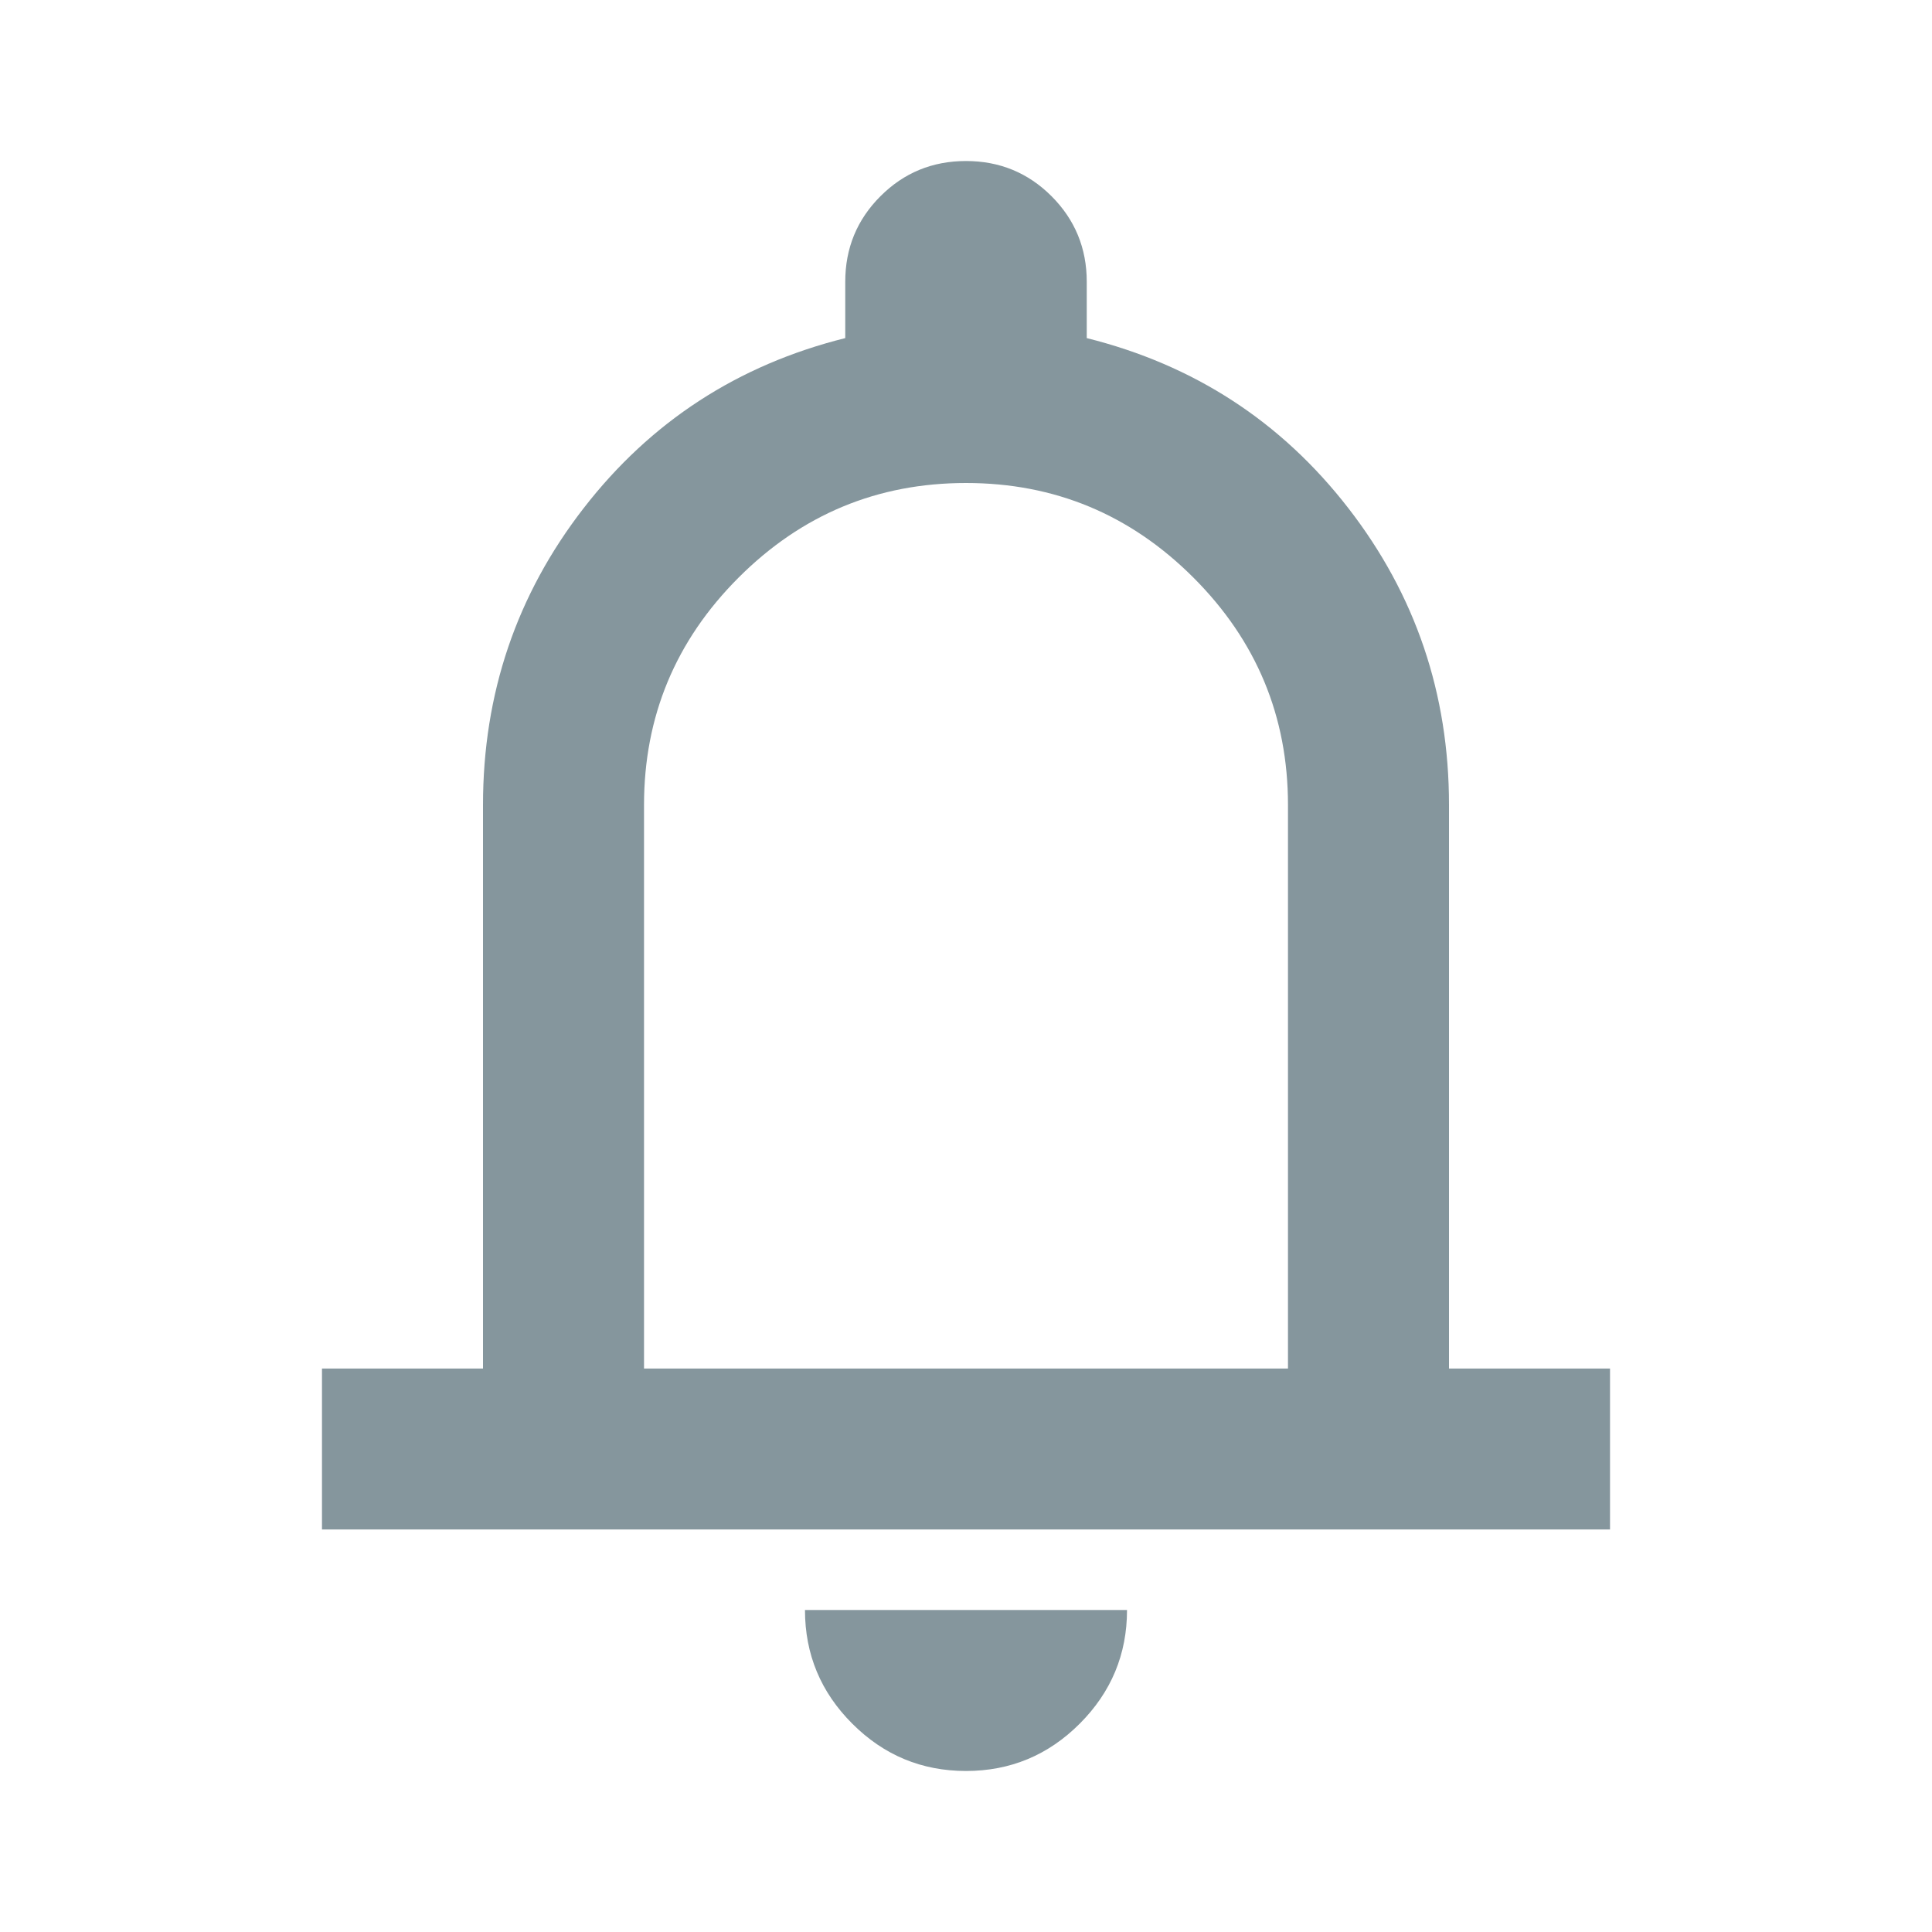
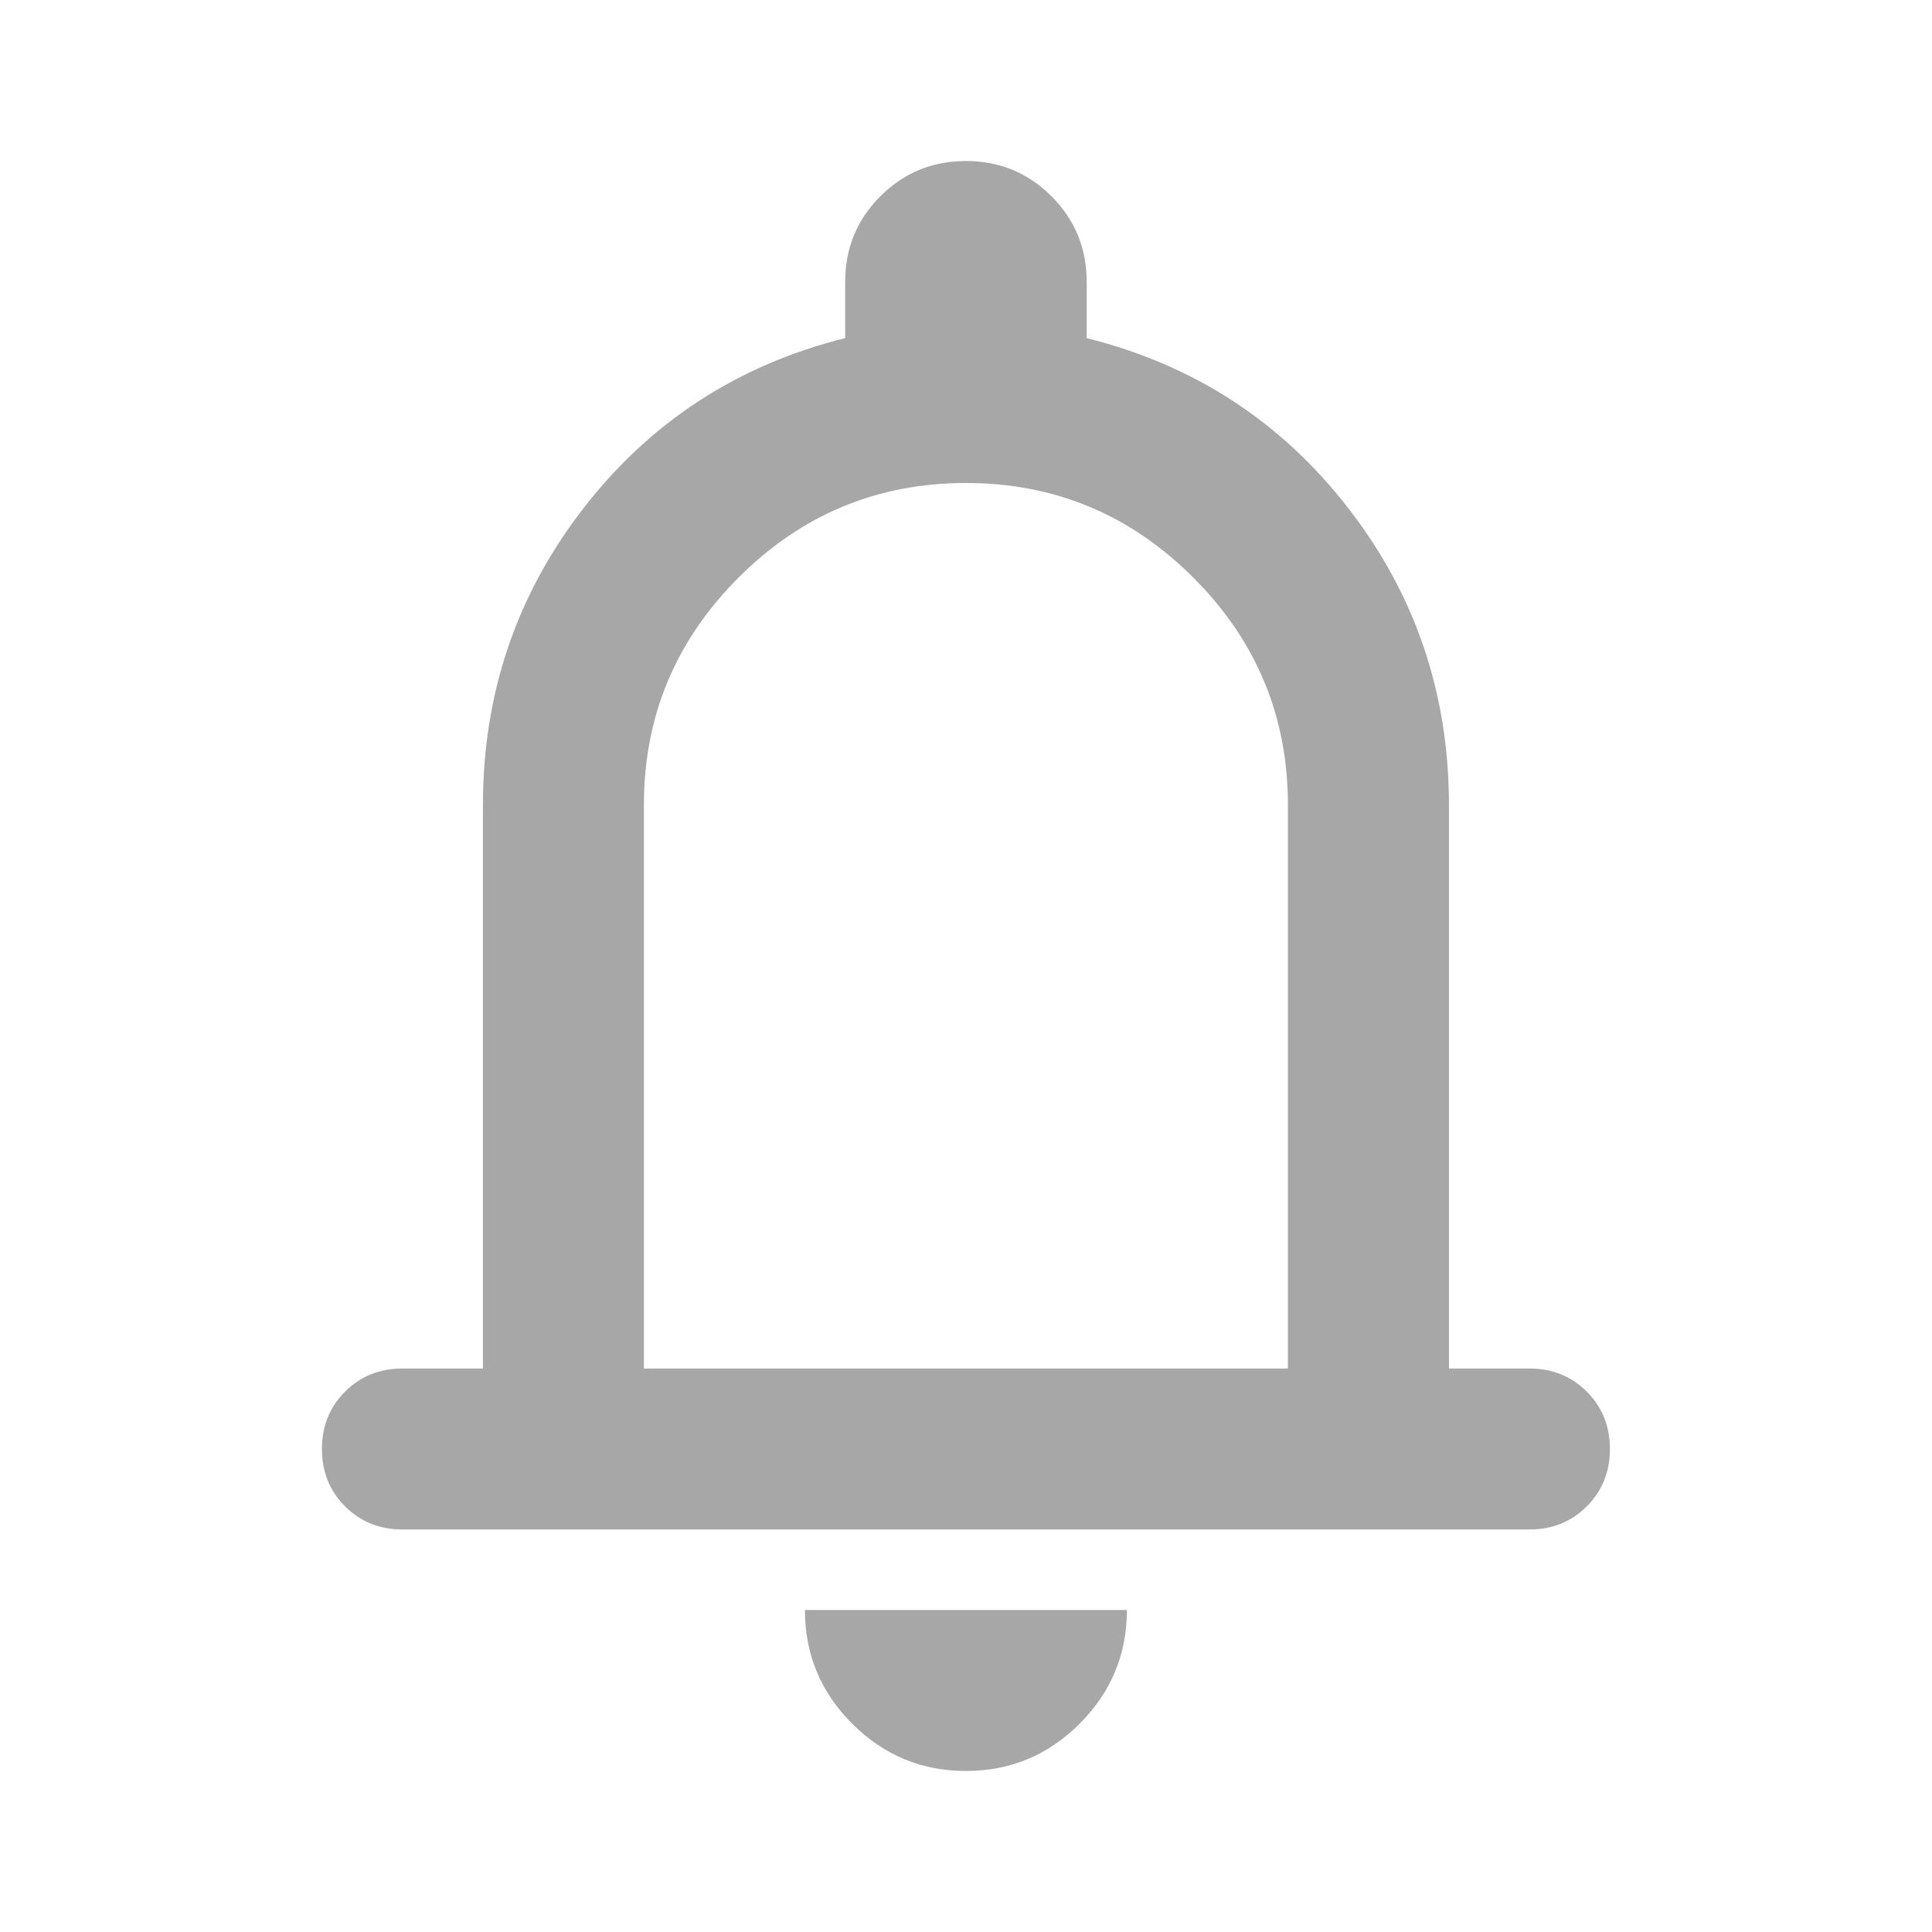
<svg xmlns="http://www.w3.org/2000/svg" width="32" height="32" viewBox="0 0 32 32" fill="none">
-   <mask id="mask0_2699_60750" style="mask-type:alpha" maskUnits="userSpaceOnUse" x="0" y="0" width="32" height="32">
-     <rect width="32" height="32" fill="#D9D9D9" />
-   </mask>
-   <g mask="url(#mask0_2699_60750)">
-     <path d="M5.333 25.333V22.667H8V13.333C8 11.489 8.556 9.85 9.667 8.417C10.778 6.983 12.222 6.044 14 5.6V4.667C14 4.111 14.194 3.639 14.583 3.25C14.972 2.861 15.444 2.667 16 2.667C16.555 2.667 17.028 2.861 17.417 3.25C17.805 3.639 18 4.111 18 4.667V5.6C19.778 6.044 21.222 6.983 22.333 8.417C23.444 9.85 24 11.489 24 13.333V22.667H26.667V25.333H5.333ZM16 29.333C15.267 29.333 14.639 29.072 14.117 28.55C13.594 28.028 13.333 27.4 13.333 26.667H18.667C18.667 27.4 18.405 28.028 17.883 28.55C17.361 29.072 16.733 29.333 16 29.333ZM10.667 22.667H21.333V13.333C21.333 11.867 20.811 10.611 19.767 9.567C18.722 8.522 17.467 8 16 8C14.533 8 13.278 8.522 12.233 9.567C11.189 10.611 10.667 11.867 10.667 13.333V22.667Z" fill="#85969D" />
+   <g>
+     <mask id="mask0_12720_2" style="mask-type:alpha" maskUnits="userSpaceOnUse" x="0" y="0" width="32" height="32">
+       <rect width="32" height="32" fill="#D9D9D9" />
+     </mask>
+     <g mask="url(#mask0_12720_2)">
+       <path d="M6.665 25.333C6.288 25.333 5.971 25.206 5.715 24.95C5.46 24.694 5.332 24.378 5.332 24C5.332 23.622 5.46 23.305 5.715 23.05C5.971 22.794 6.288 22.667 6.665 22.667H7.999V13.333C7.999 11.489 8.554 9.85 9.665 8.417C10.777 6.983 12.221 6.044 13.999 5.6V4.667C13.999 4.111 14.193 3.639 14.582 3.25C14.971 2.861 15.443 2.667 15.999 2.667C16.554 2.667 17.026 2.861 17.415 3.25C17.804 3.639 17.999 4.111 17.999 4.667V5.6C19.776 6.044 21.221 6.983 22.332 8.417C23.443 9.85 23.999 11.489 23.999 13.333V22.667H25.332C25.71 22.667 26.026 22.794 26.282 23.05C26.538 23.305 26.665 23.622 26.665 24C26.665 24.378 26.538 24.694 26.282 24.95C26.026 25.206 25.71 25.333 25.332 25.333H6.665ZM15.999 29.333C15.265 29.333 14.638 29.072 14.115 28.55C13.593 28.028 13.332 27.4 13.332 26.667H18.665C18.665 27.4 18.404 28.028 17.882 28.55C17.36 29.072 16.732 29.333 15.999 29.333ZM10.665 22.667H21.332V13.333C21.332 11.867 20.81 10.611 19.765 9.567C18.721 8.522 17.465 8 15.999 8C14.532 8 13.277 8.522 12.232 9.567C11.188 10.611 10.665 11.867 10.665 13.333V22.667Z" fill="#232323" fill-opacity="0.4" />
+     </g>
  </g>
</svg>
